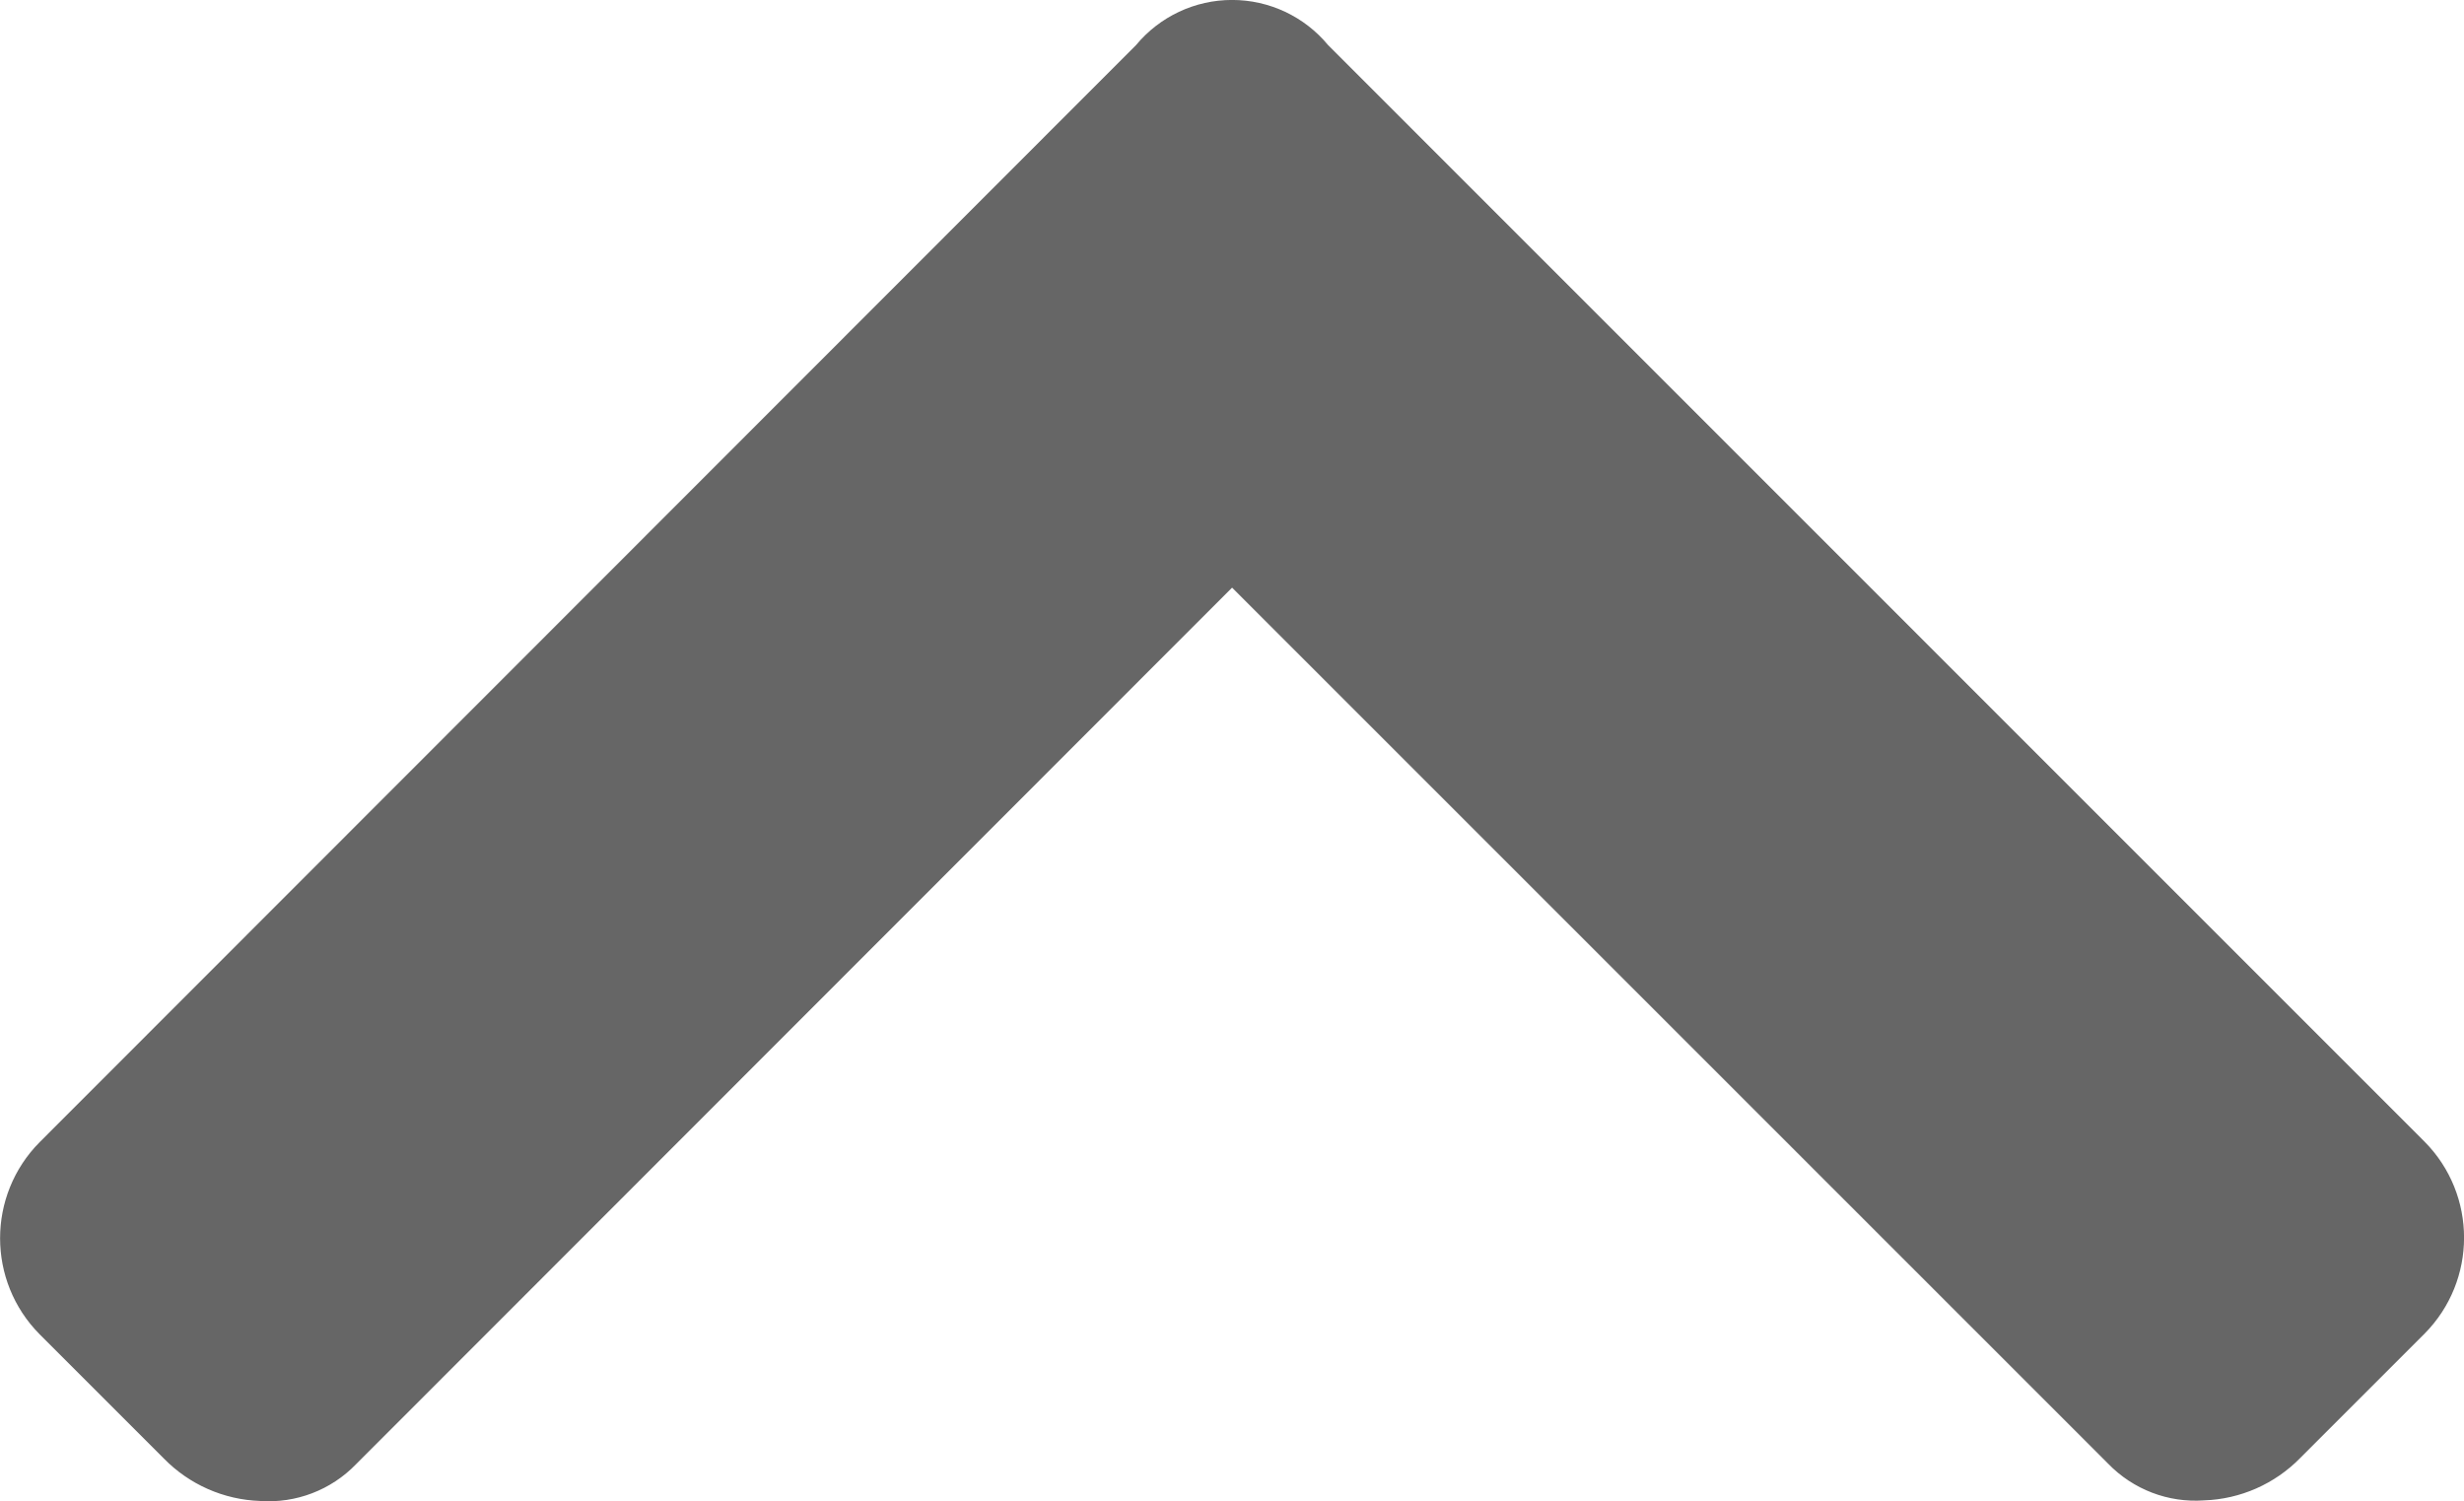
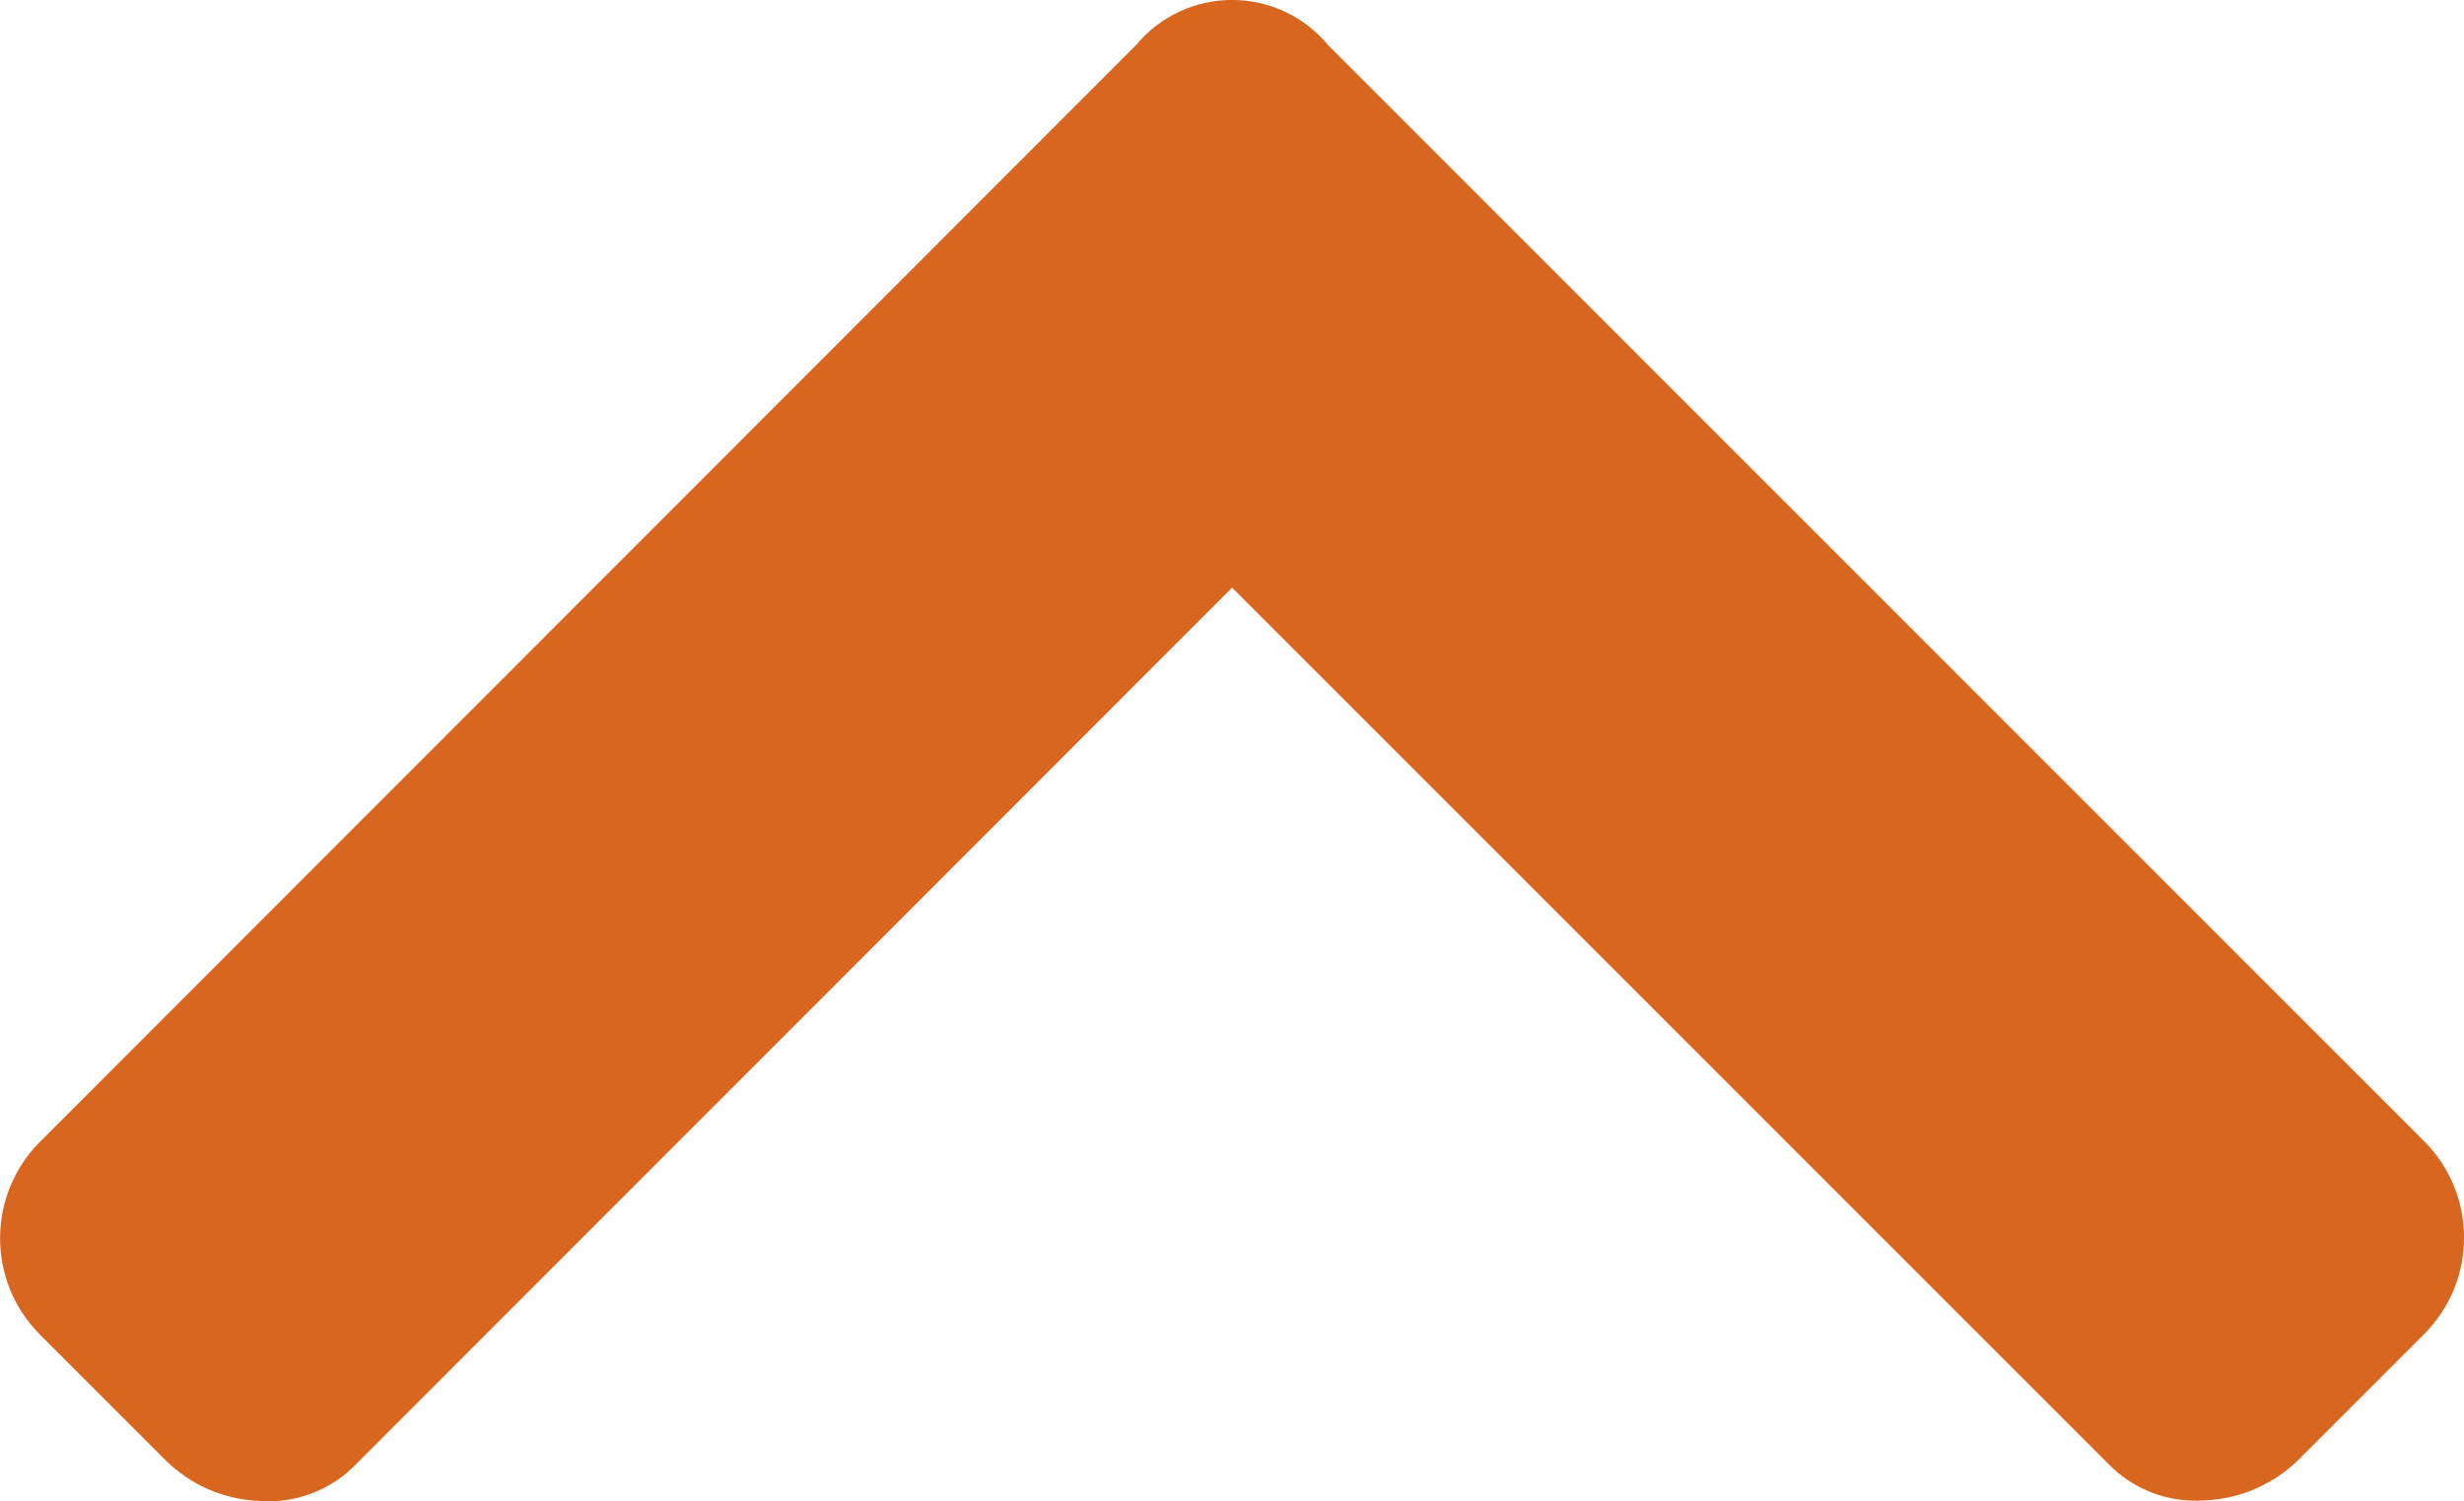
<svg xmlns="http://www.w3.org/2000/svg" width="17.031" height="10.372" viewBox="0 0 17.031 10.372">
-   <path d="M30.664,5.617a.862.862,0,0,0-1.328,0L21.758,13.2a.943.943,0,0,0,0,1.328l.859.859a.977.977,0,0,0,.664.293.84.84,0,0,0,.664-.254L30,9.367l6.055,6.055a.84.84,0,0,0,.664.254.977.977,0,0,0,.664-.293l.859-.859a.943.943,0,0,0,0-1.328Z" transform="translate(-21.484 -5.305)" fill="#666" />
+   <path d="M30.664,5.617a.862.862,0,0,0-1.328,0L21.758,13.2a.943.943,0,0,0,0,1.328l.859.859a.977.977,0,0,0,.664.293.84.84,0,0,0,.664-.254L30,9.367l6.055,6.055a.84.84,0,0,0,.664.254.977.977,0,0,0,.664-.293l.859-.859a.943.943,0,0,0,0-1.328Z" transform="translate(-21.484 -5.305)" fill="#D8661F" />
</svg>
